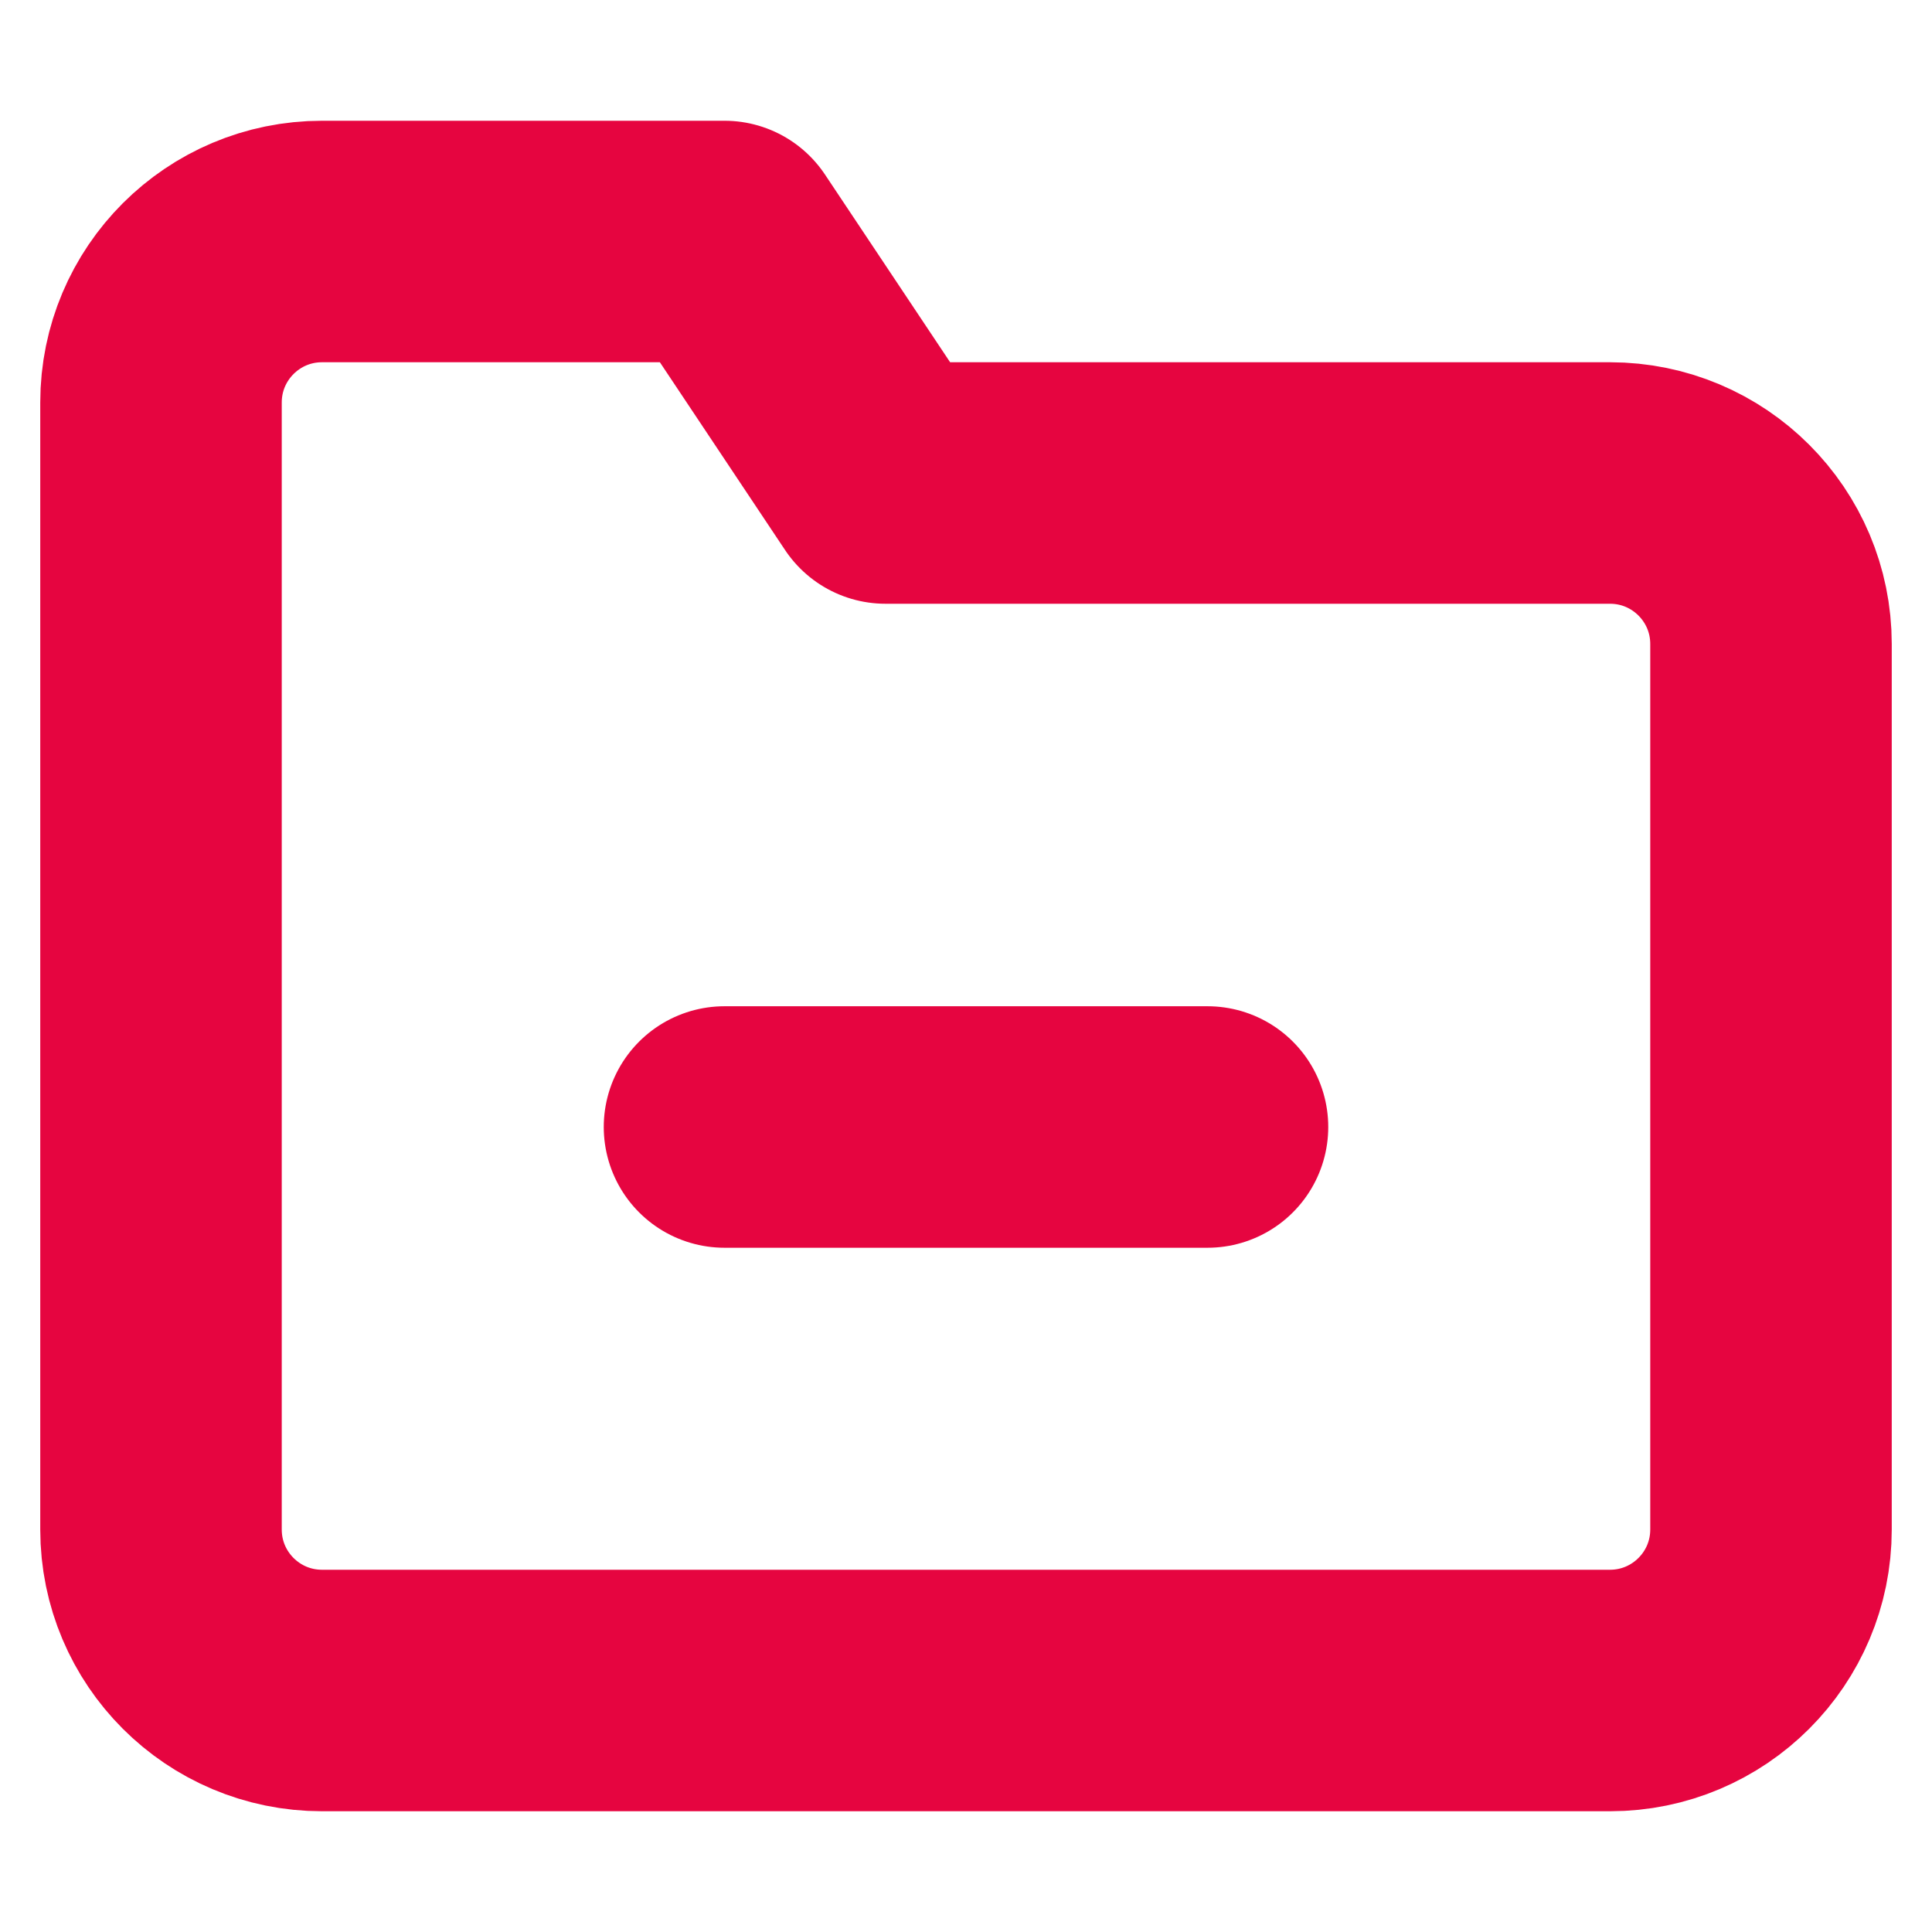
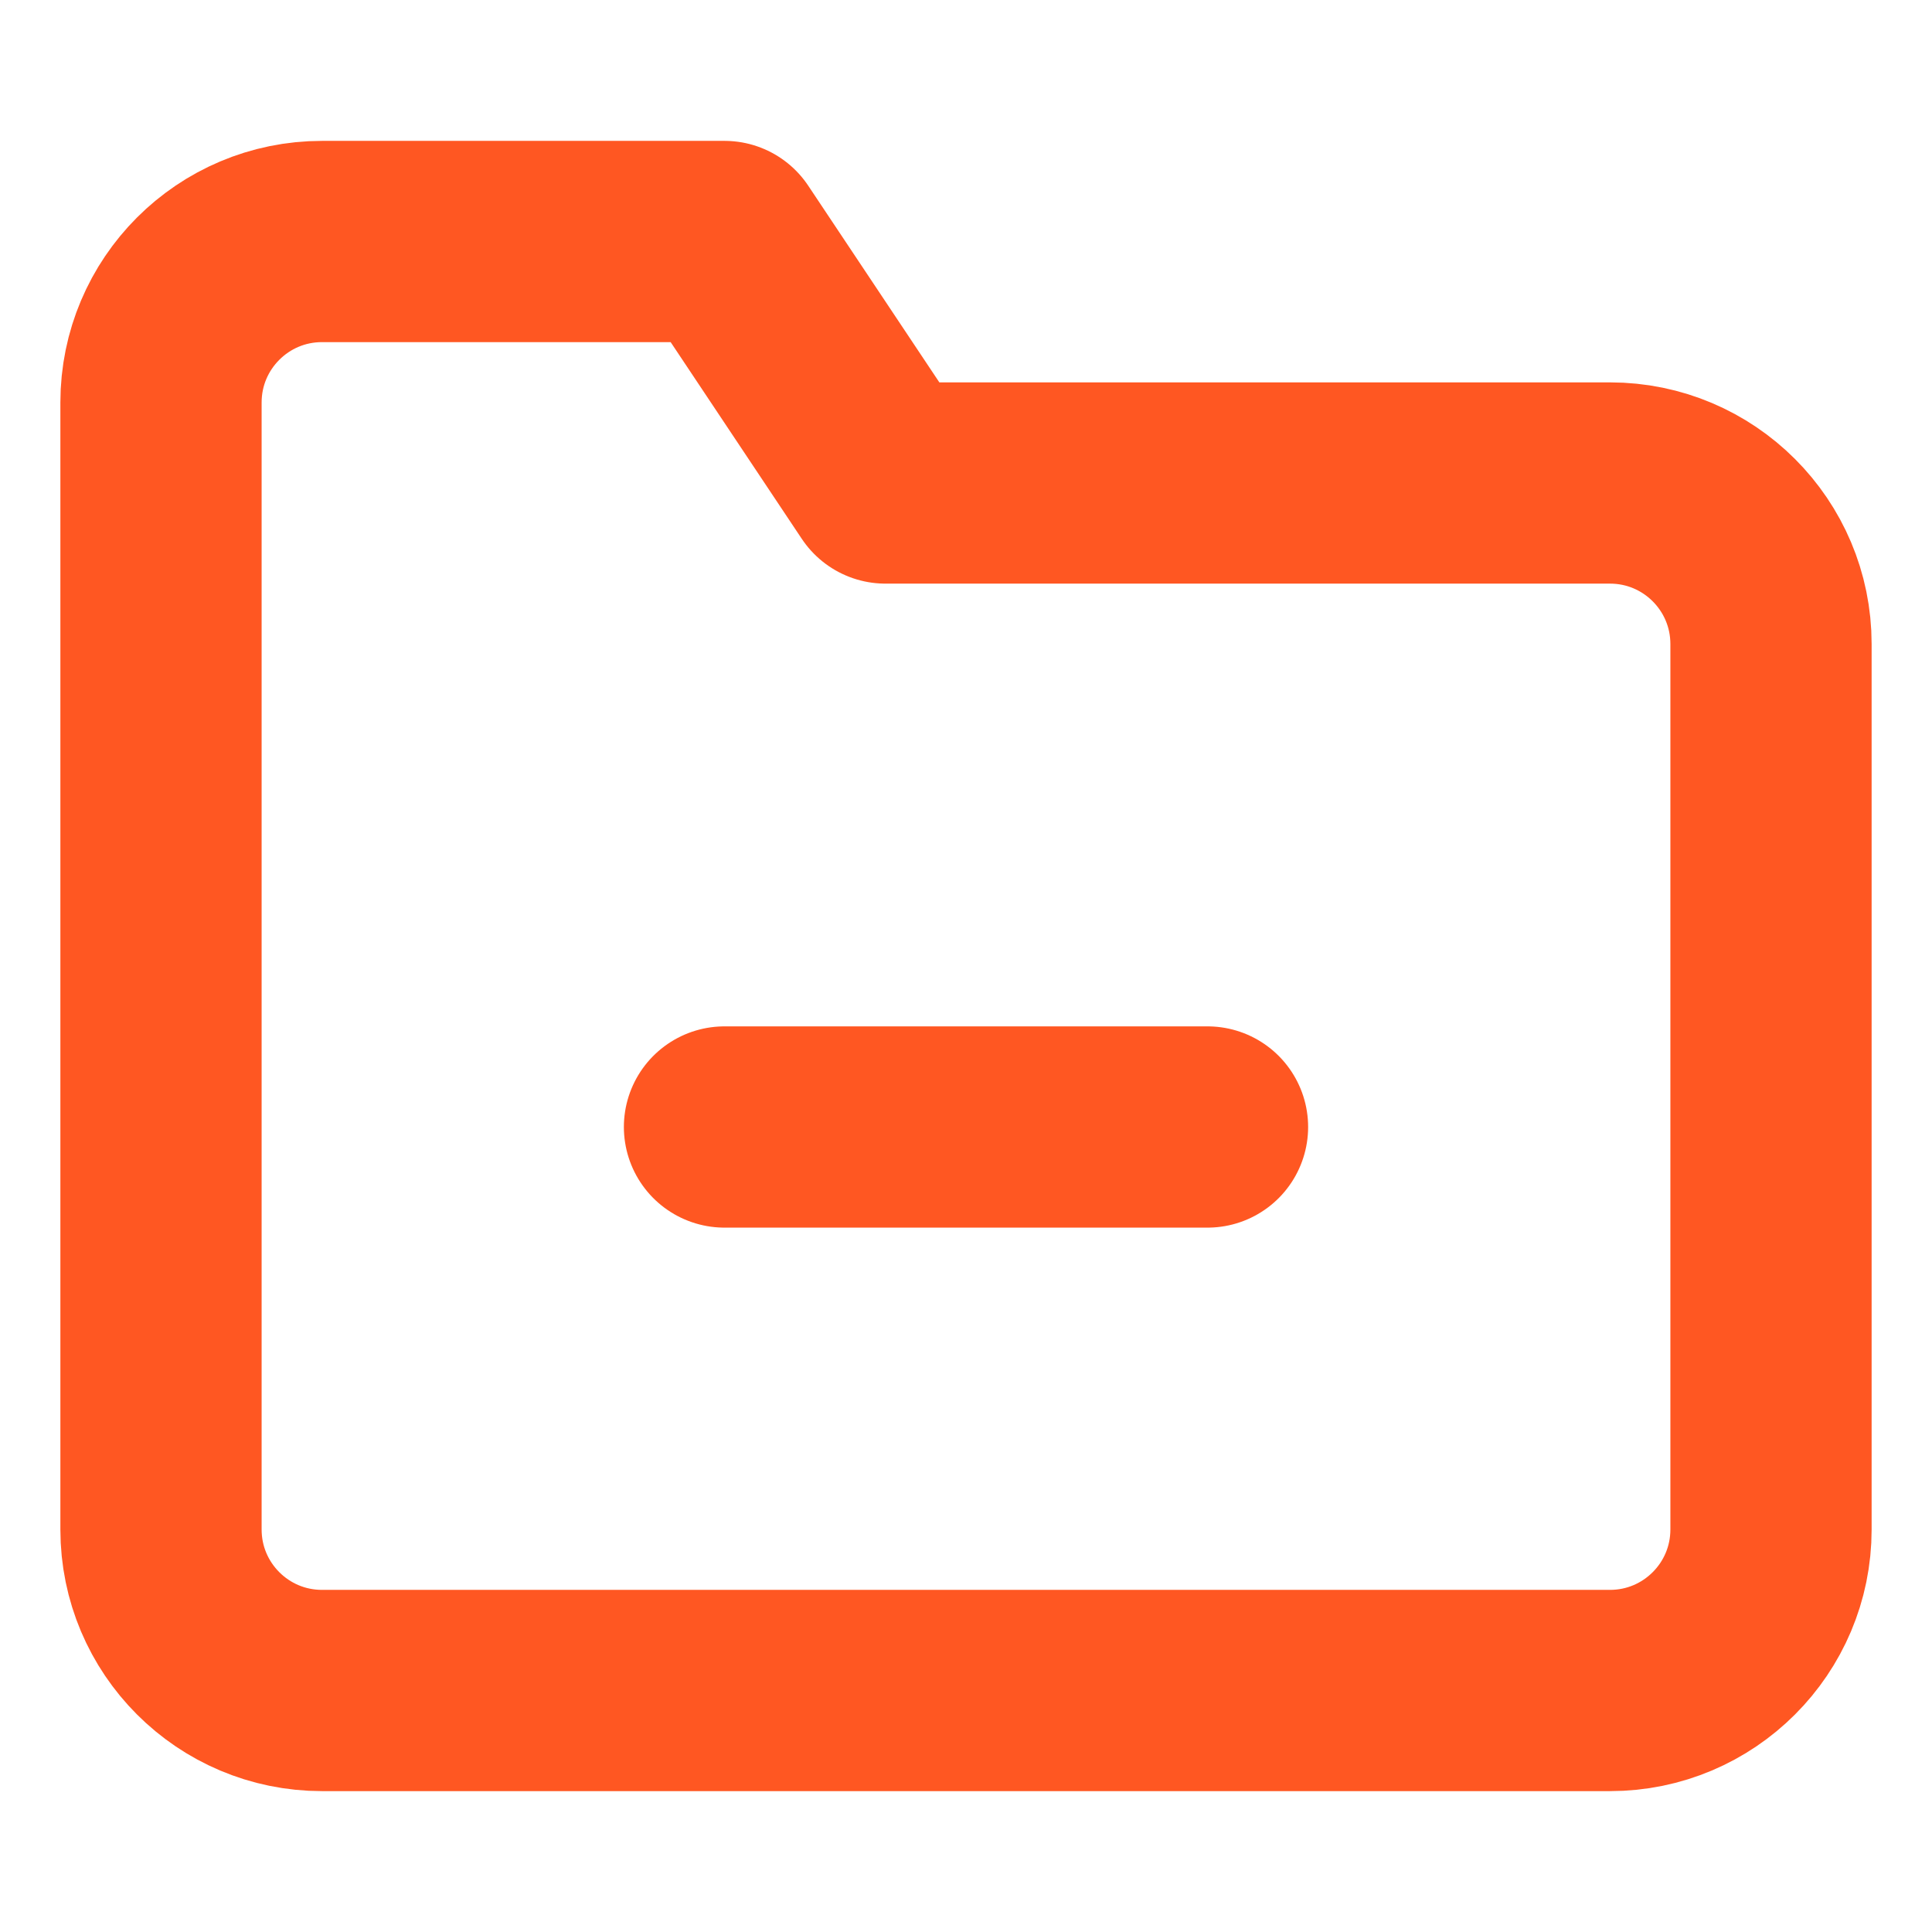
- <svg xmlns="http://www.w3.org/2000/svg" width="32" height="32" viewBox="0 0 24 24" fill="none" stroke="#e60540" stroke-width="3" stroke-linecap="round" stroke-linejoin="round" class="feather feather-folder-minus">
+ <svg xmlns="http://www.w3.org/2000/svg" width="64" height="64" viewBox="0 0 24 24" fill="none" stroke="#FF5722" stroke-width="2.5" stroke-linecap="round" stroke-linejoin="round" class="feather feather-folder-minus">
  <path d="M22 19a2 2 0 0 1-2 2H4a2 2 0 0 1-2-2V5a2 2 0 0 1 2-2h5l2 3h9a2 2 0 0 1 2 2z" />
  <line x1="9" y1="14" x2="15" y2="14" />
</svg>
